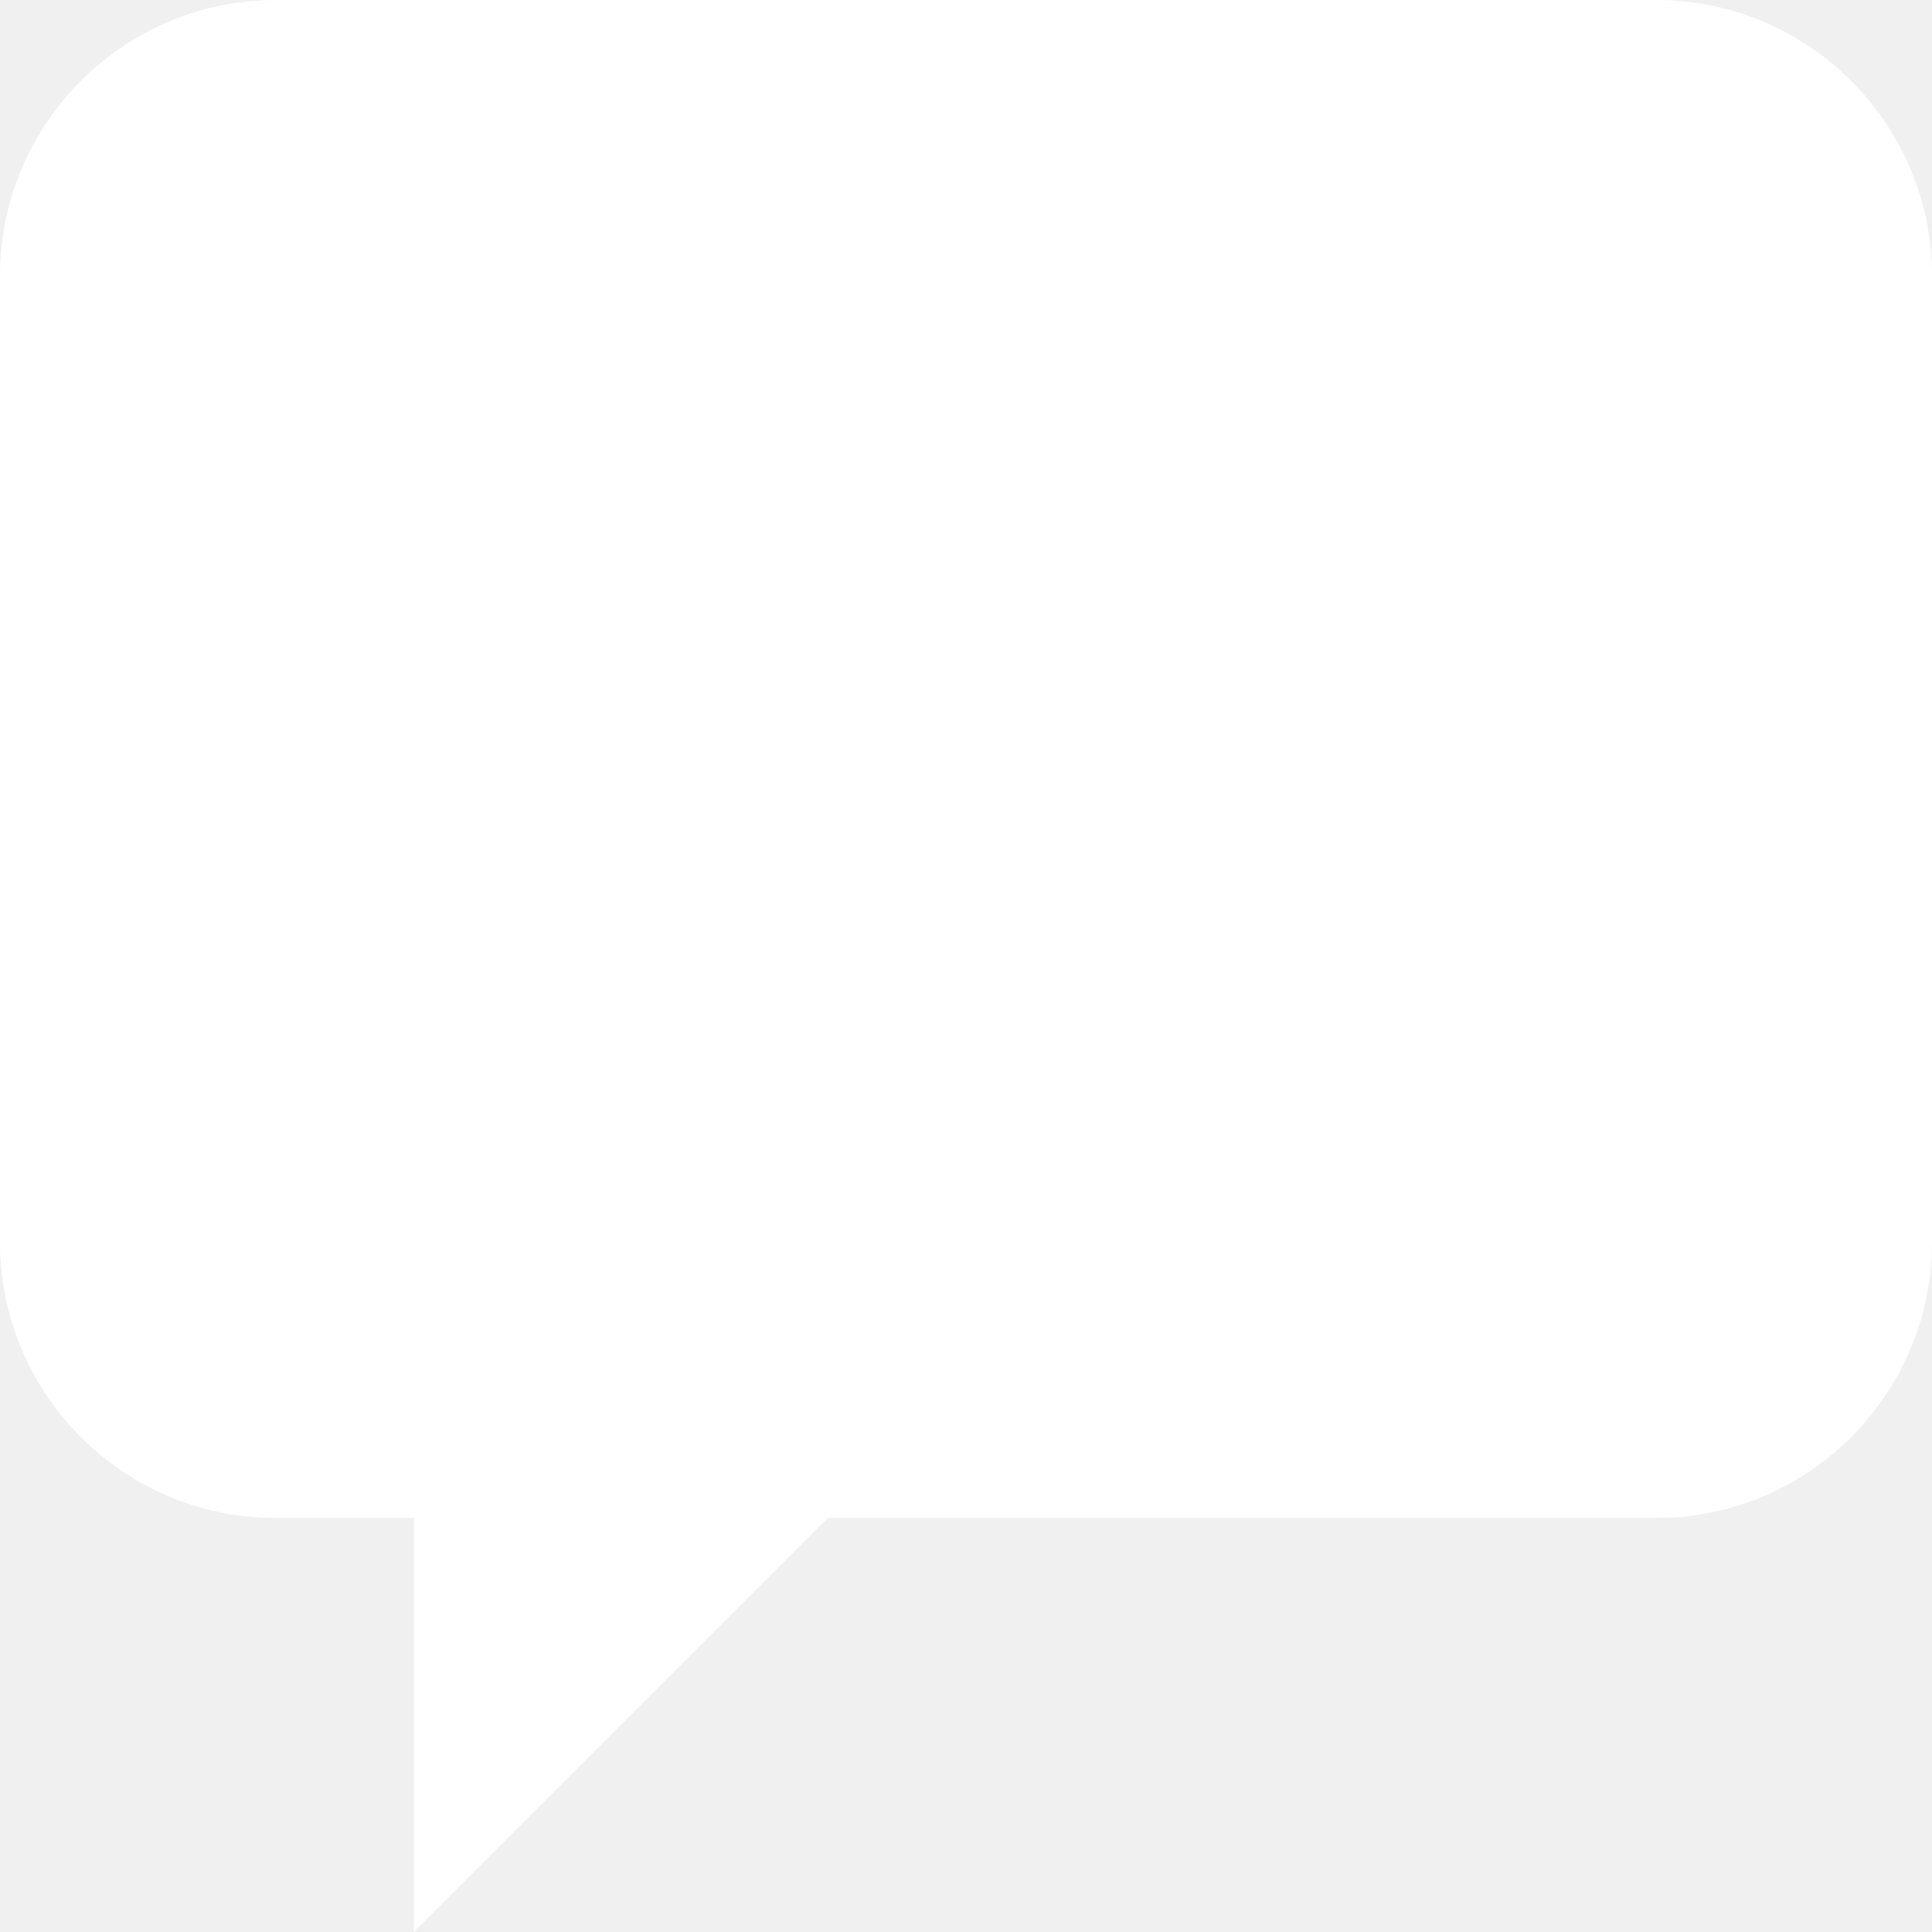
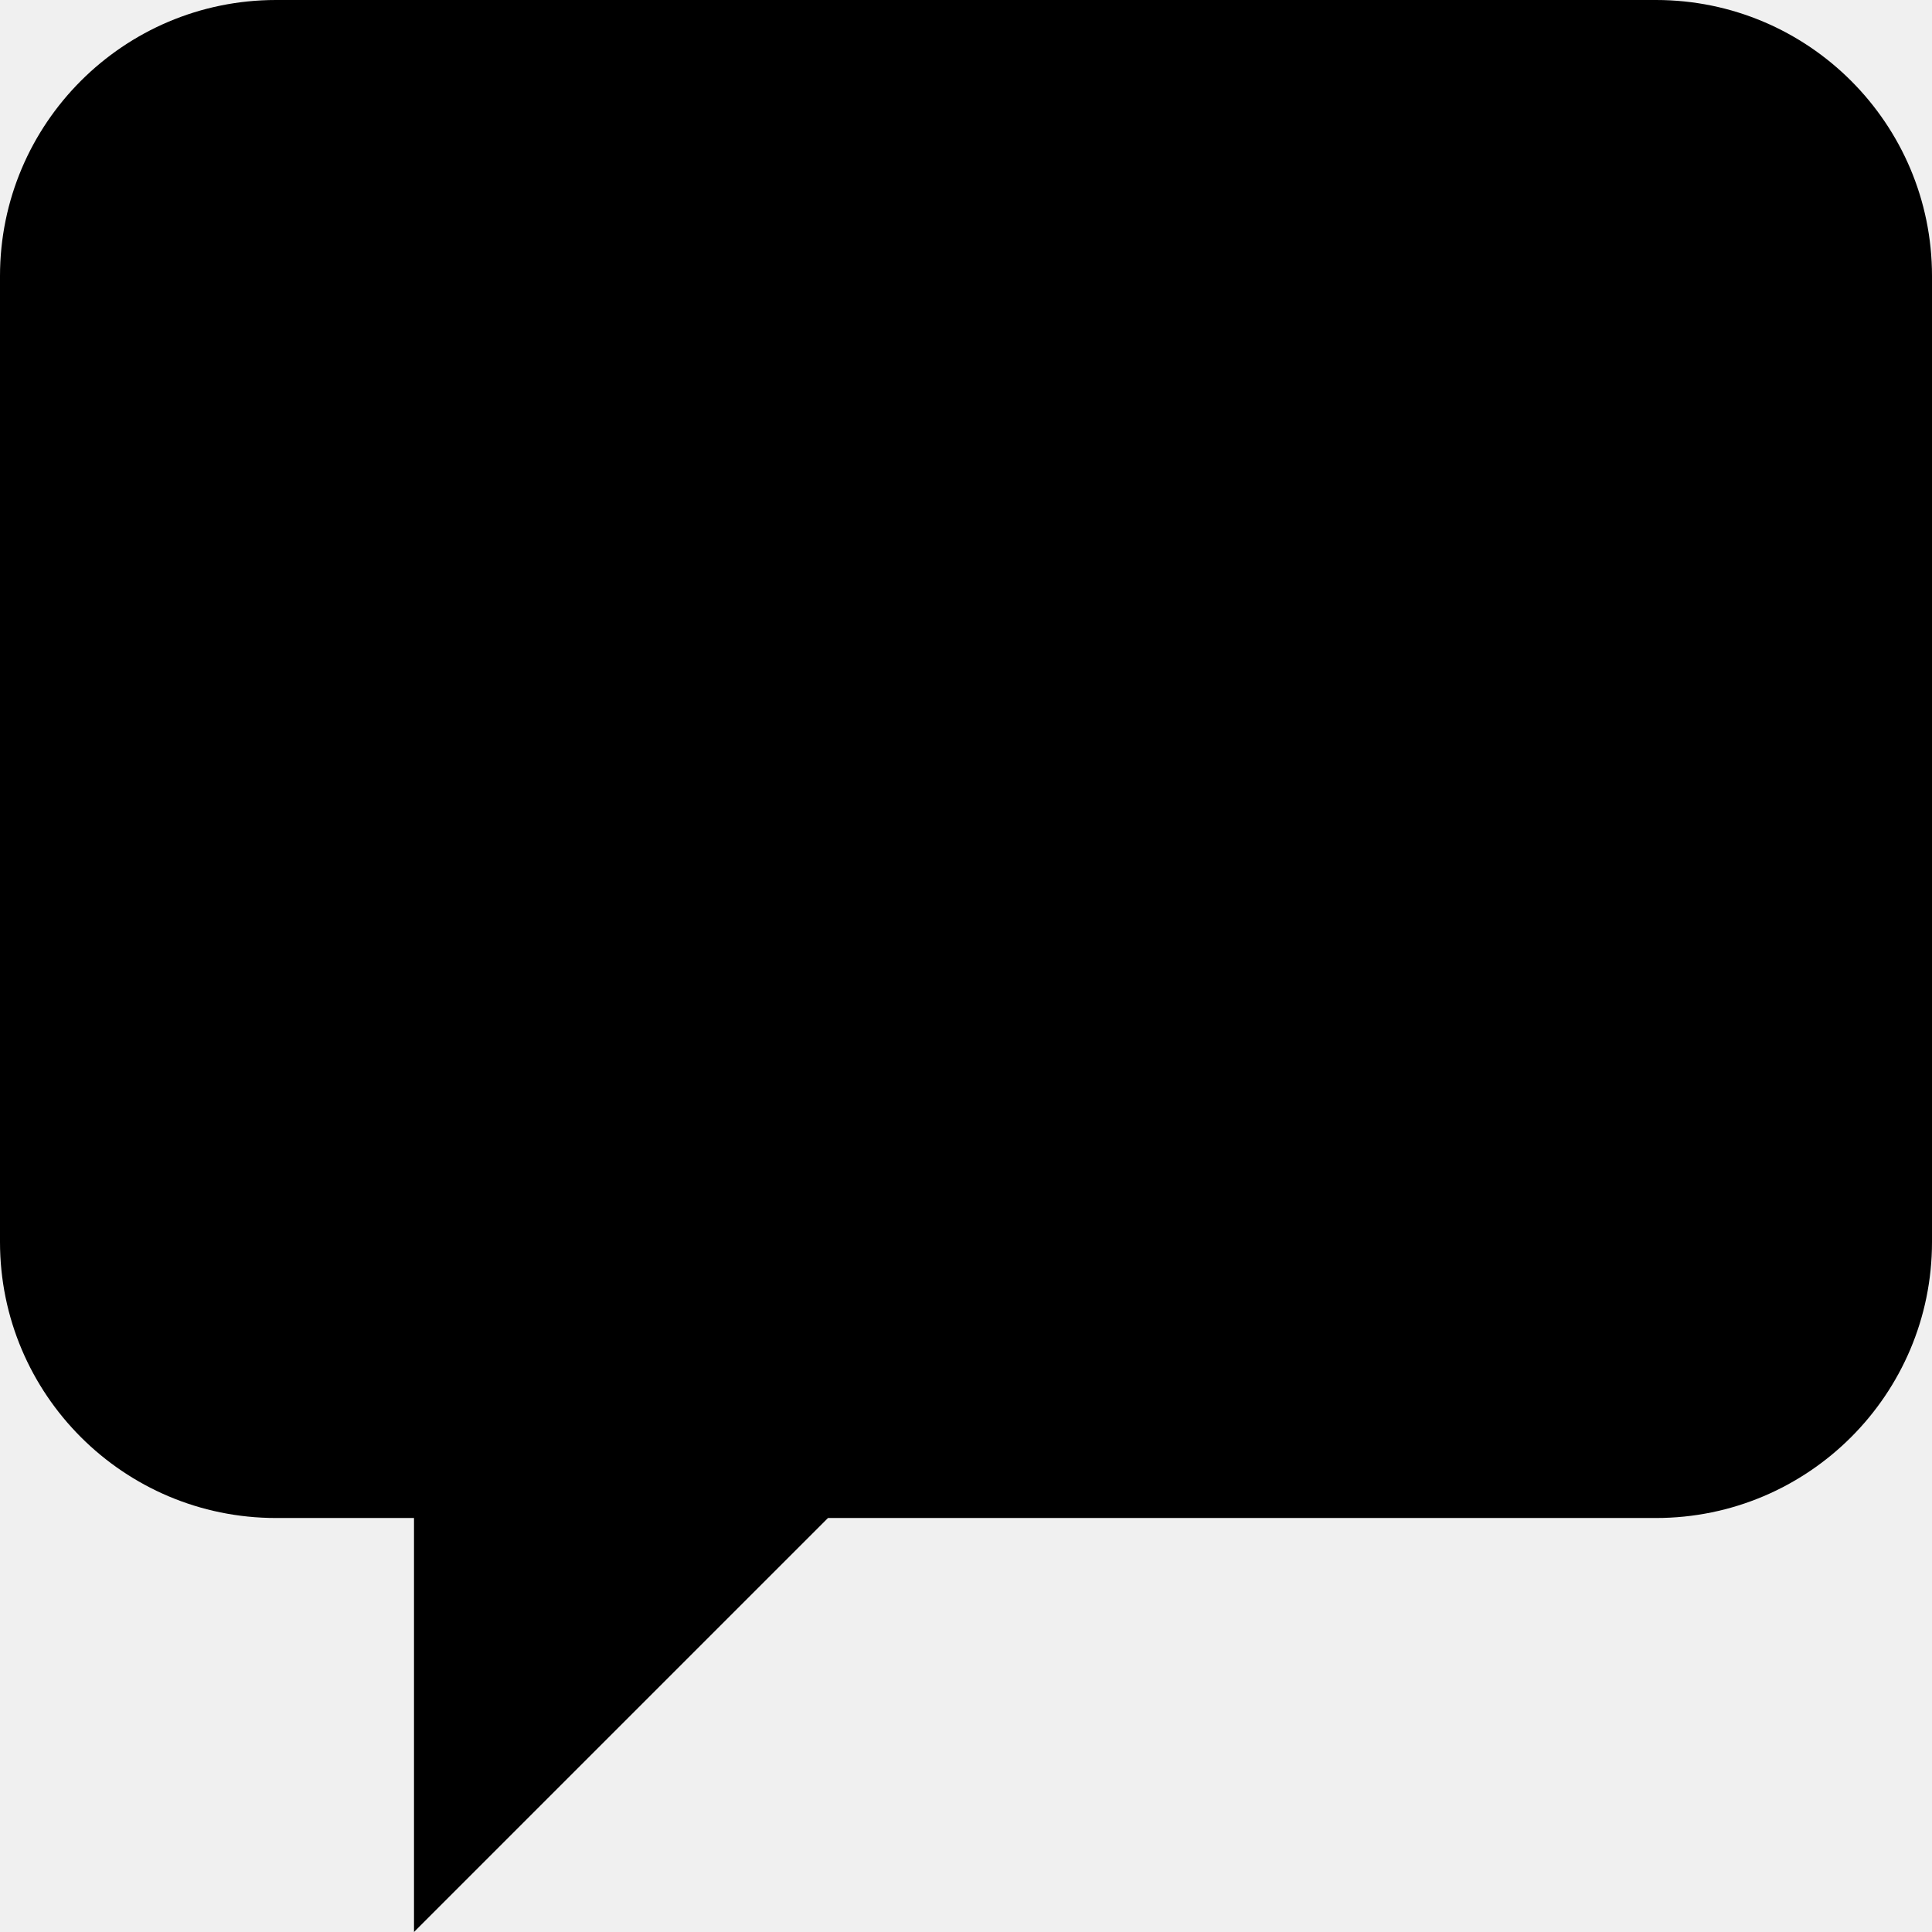
<svg xmlns="http://www.w3.org/2000/svg" version="1.1" id="Layer_1" x="0px" y="0px" width="14px" height="14px" viewBox="0 0 14 14" style="enable-background:new 0 0 14 14;" xml:space="preserve">
-   <path fill="#FFF" d="M12,0H2C0.896,0,0,0.896,0,2v7c0,1.104,0.896,2,2,2h1v3l3-3h6c1.104,0,2-0.896,2-2V2C14,0.896,13.104,0,12,0z" />
+   <path d="M12,0H2C0.896,0,0,0.896,0,2v7c0,1.104,0.896,2,2,2h1v3l3-3h6c1.104,0,2-0.896,2-2V2C14,0.896,13.104,0,12,0z" />
  <g>
</g>
  <g>
</g>
  <g>
</g>
  <g>
</g>
  <g>
</g>
  <g>
</g>
  <g>
</g>
  <g>
</g>
  <g>
</g>
  <g>
</g>
  <g>
</g>
  <g>
</g>
  <g>
</g>
  <g>
</g>
  <g>
</g>
</svg>
